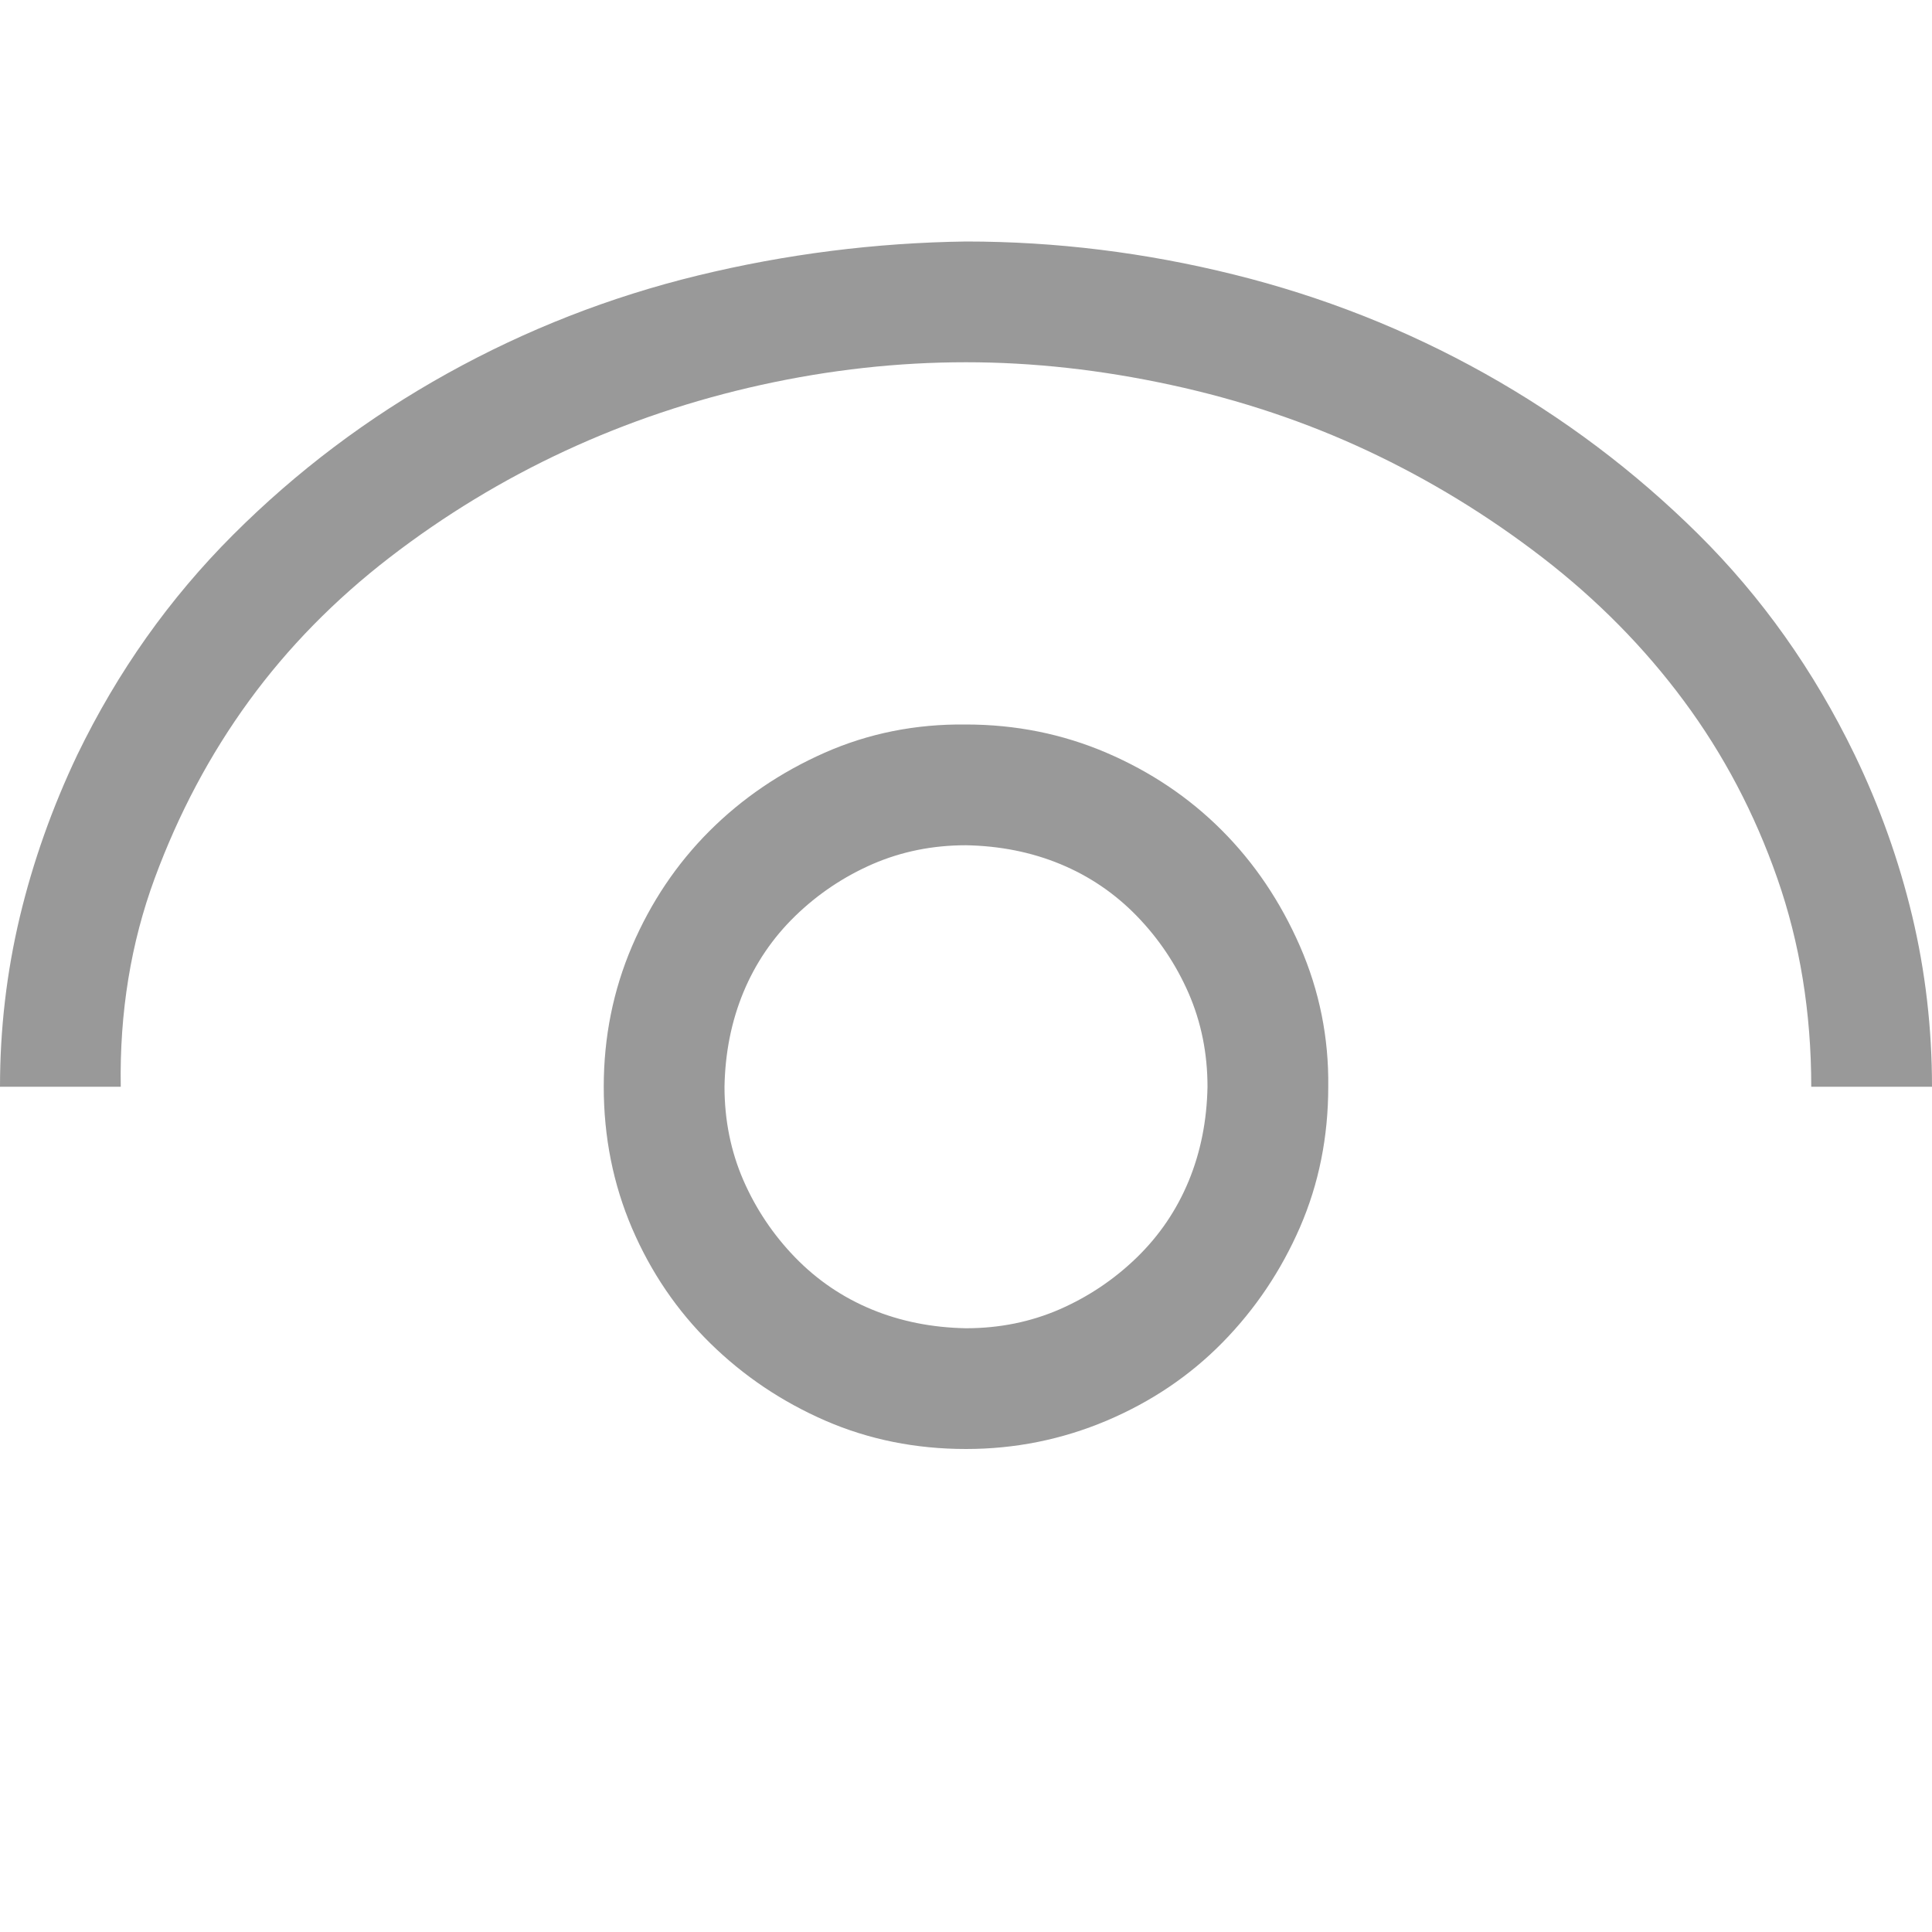
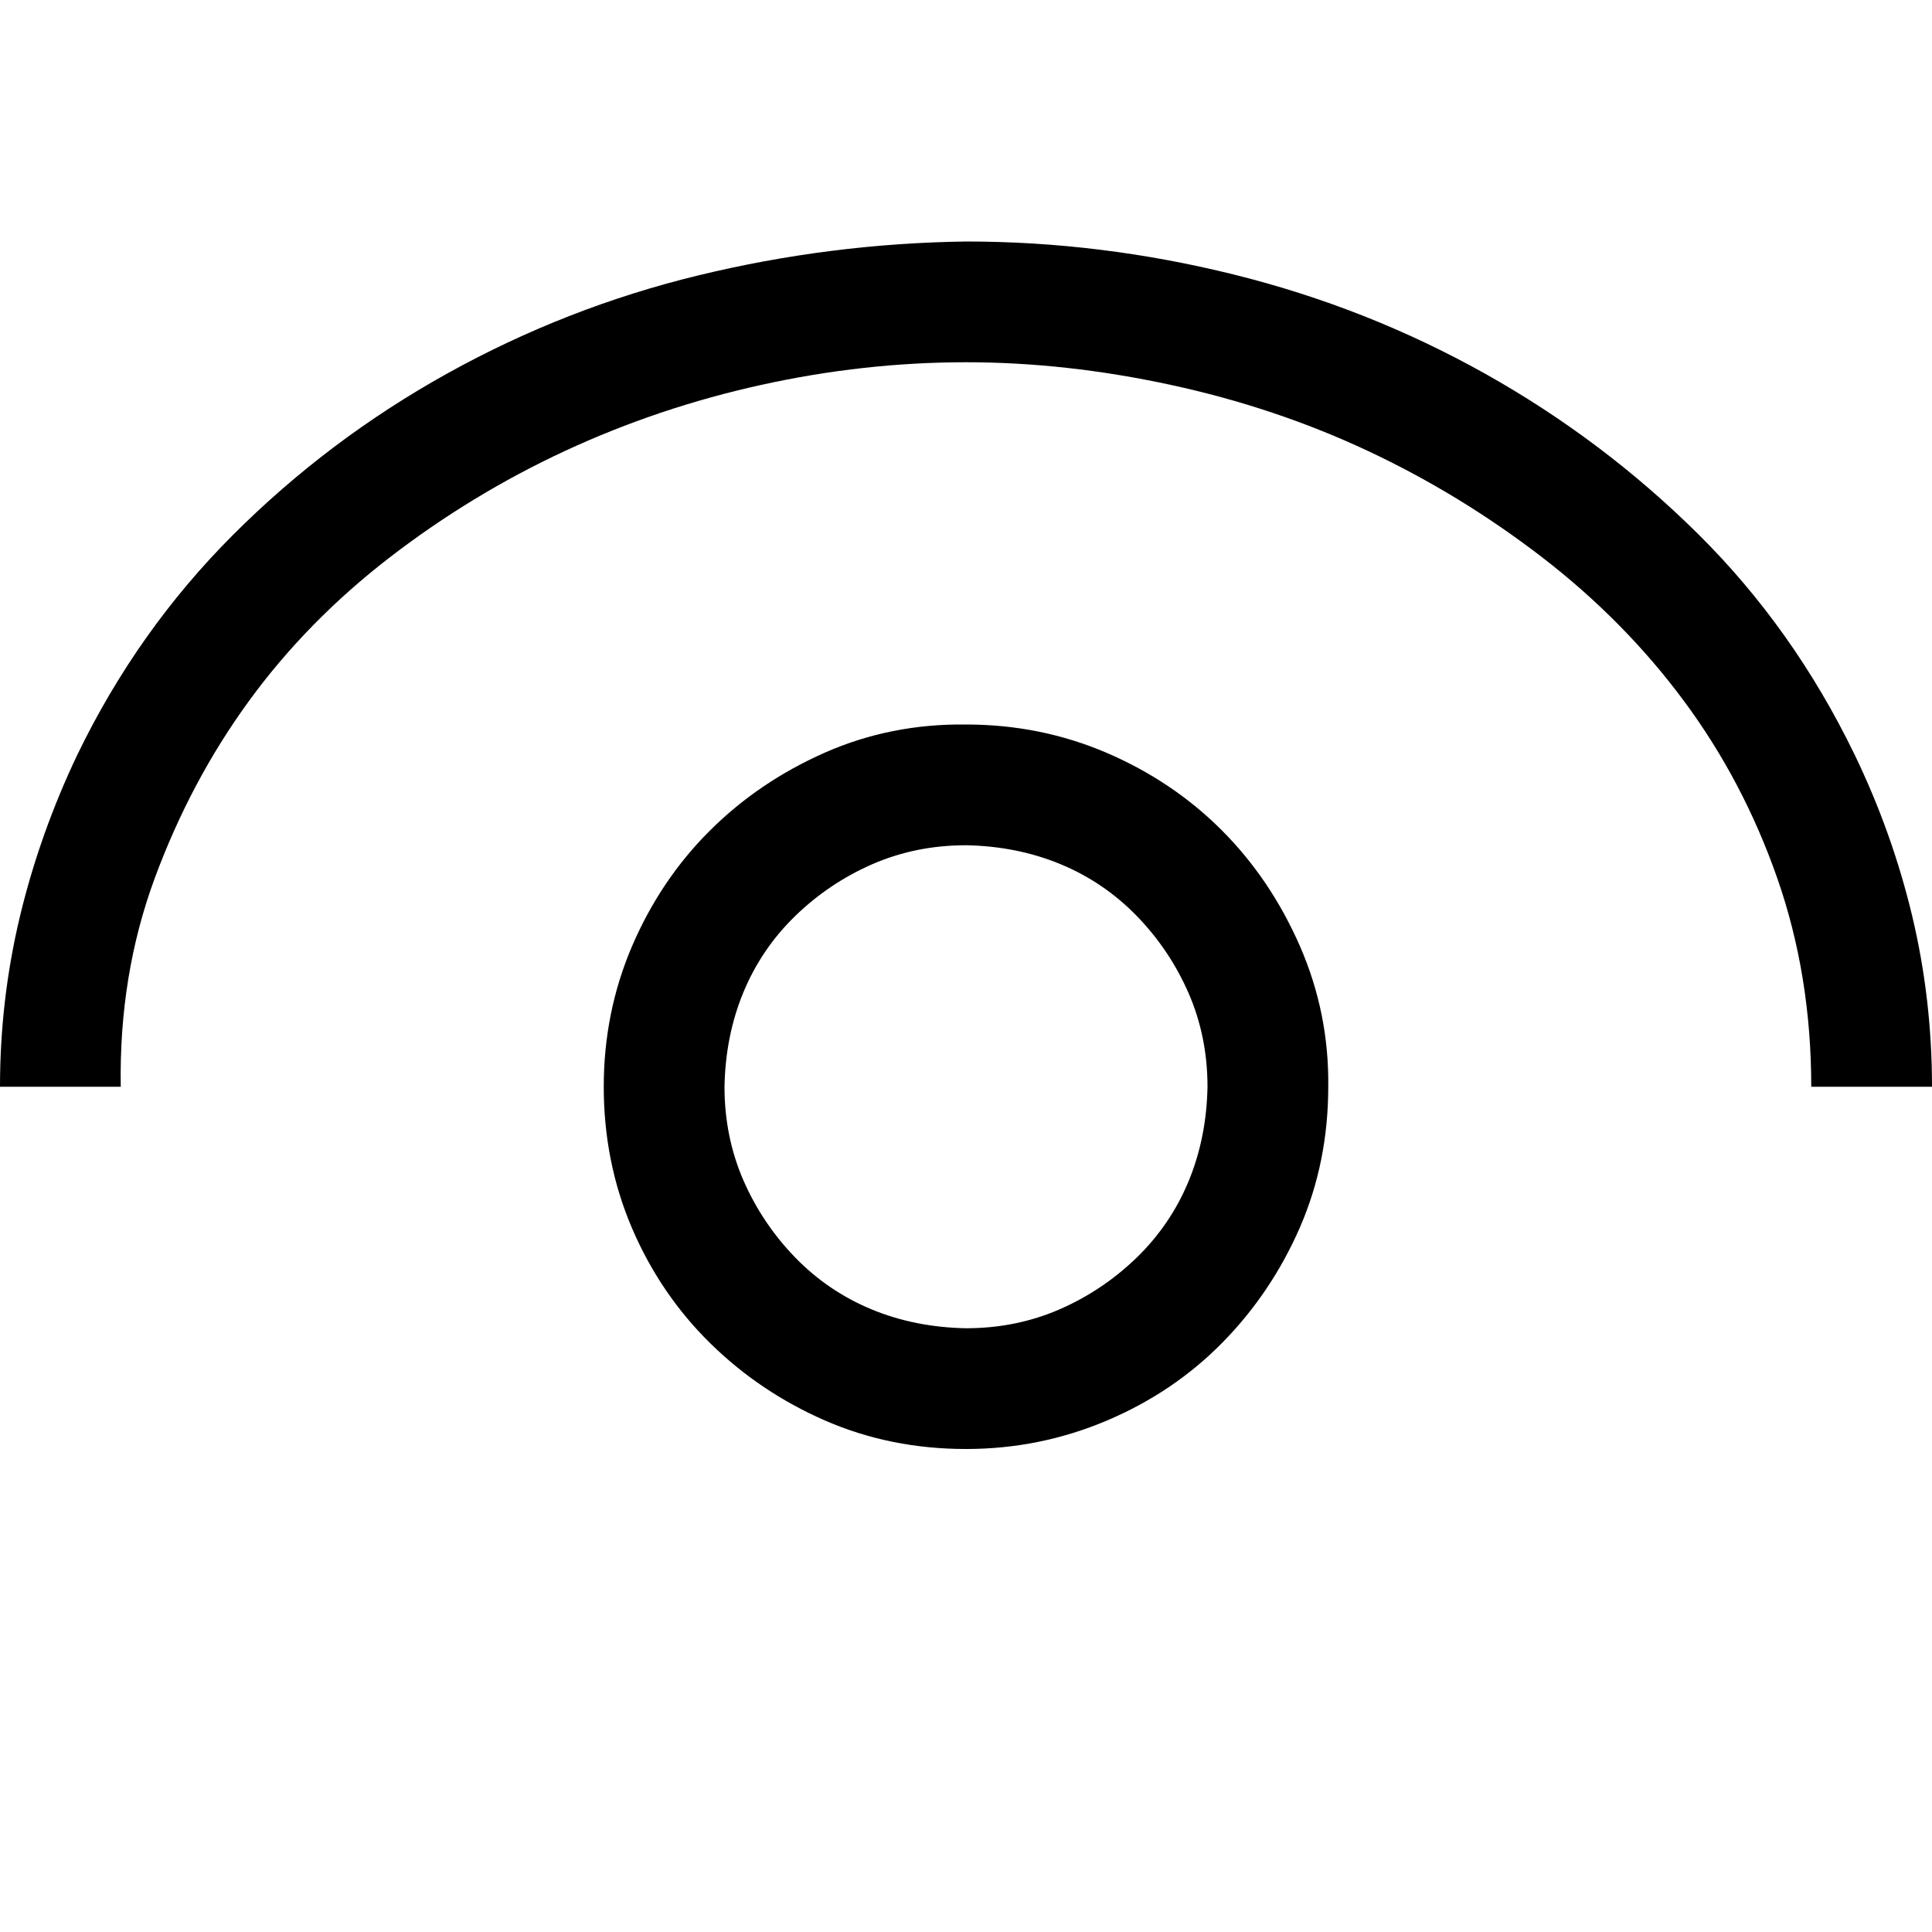
- <svg xmlns="http://www.w3.org/2000/svg" width="28" height="28" viewBox="0 0 28 28" fill="none">
-   <path d="M14 10.5C14.72 10.5 15.399 10.637 16.037 10.91C16.675 11.184 17.231 11.557 17.705 12.031C18.179 12.505 18.557 13.066 18.84 13.713C19.122 14.36 19.259 15.039 19.25 15.75C19.25 16.479 19.113 17.158 18.84 17.787C18.566 18.416 18.193 18.972 17.719 19.455C17.245 19.938 16.684 20.316 16.037 20.59C15.39 20.863 14.711 21 14 21C13.271 21 12.592 20.863 11.963 20.59C11.334 20.316 10.778 19.943 10.295 19.469C9.812 18.995 9.434 18.439 9.16 17.801C8.887 17.163 8.75 16.479 8.75 15.75C8.75 15.03 8.887 14.351 9.16 13.713C9.434 13.075 9.807 12.519 10.281 12.045C10.755 11.571 11.311 11.193 11.949 10.91C12.587 10.628 13.271 10.491 14 10.5ZM14 19.25C14.483 19.25 14.934 19.159 15.354 18.977C15.773 18.794 16.146 18.544 16.475 18.225C16.803 17.906 17.053 17.537 17.227 17.117C17.4 16.698 17.491 16.242 17.5 15.75C17.5 15.267 17.409 14.816 17.227 14.396C17.044 13.977 16.794 13.604 16.475 13.275C16.156 12.947 15.787 12.697 15.367 12.523C14.948 12.35 14.492 12.259 14 12.25C13.517 12.25 13.066 12.341 12.646 12.523C12.227 12.706 11.854 12.956 11.525 13.275C11.197 13.594 10.947 13.963 10.773 14.383C10.6 14.802 10.509 15.258 10.5 15.75C10.5 16.233 10.591 16.684 10.773 17.104C10.956 17.523 11.206 17.896 11.525 18.225C11.844 18.553 12.213 18.803 12.633 18.977C13.052 19.15 13.508 19.241 14 19.25ZM14 3.5C15.303 3.5 16.598 3.66 17.883 3.979C19.168 4.298 20.38 4.776 21.52 5.414C22.659 6.052 23.689 6.827 24.609 7.738C25.53 8.65 26.287 9.716 26.879 10.938C27.244 11.694 27.521 12.473 27.713 13.275C27.904 14.078 28 14.902 28 15.75H26.25C26.25 14.675 26.086 13.667 25.758 12.729C25.43 11.79 24.979 10.933 24.404 10.158C23.83 9.383 23.146 8.691 22.354 8.08C21.561 7.469 20.717 6.954 19.824 6.535C18.931 6.116 17.979 5.797 16.967 5.578C15.955 5.359 14.966 5.25 14 5.25C13.016 5.25 12.027 5.359 11.033 5.578C10.04 5.797 9.092 6.116 8.189 6.535C7.287 6.954 6.439 7.469 5.646 8.08C4.854 8.691 4.174 9.383 3.609 10.158C3.044 10.933 2.589 11.79 2.242 12.729C1.896 13.667 1.732 14.675 1.75 15.75H0C0 14.912 0.096 14.091 0.287 13.289C0.479 12.487 0.757 11.703 1.121 10.938C1.704 9.734 2.456 8.673 3.377 7.752C4.298 6.831 5.332 6.052 6.48 5.414C7.629 4.776 8.841 4.302 10.117 3.992C11.393 3.682 12.688 3.518 14 3.5Z" fill="#999999" />
+ <svg xmlns="http://www.w3.org/2000/svg" width="28" height="28" viewBox="0 0 28 28" fill="inherit">
+   <path d="M14 10.5C14.72 10.5 15.399 10.637 16.037 10.91C16.675 11.184 17.231 11.557 17.705 12.031C18.179 12.505 18.557 13.066 18.84 13.713C19.122 14.36 19.259 15.039 19.25 15.75C19.25 16.479 19.113 17.158 18.84 17.787C18.566 18.416 18.193 18.972 17.719 19.455C17.245 19.938 16.684 20.316 16.037 20.59C15.39 20.863 14.711 21 14 21C13.271 21 12.592 20.863 11.963 20.59C11.334 20.316 10.778 19.943 10.295 19.469C9.812 18.995 9.434 18.439 9.16 17.801C8.887 17.163 8.75 16.479 8.75 15.75C8.75 15.03 8.887 14.351 9.16 13.713C9.434 13.075 9.807 12.519 10.281 12.045C10.755 11.571 11.311 11.193 11.949 10.91C12.587 10.628 13.271 10.491 14 10.5ZM14 19.25C14.483 19.25 14.934 19.159 15.354 18.977C15.773 18.794 16.146 18.544 16.475 18.225C16.803 17.906 17.053 17.537 17.227 17.117C17.4 16.698 17.491 16.242 17.5 15.75C17.5 15.267 17.409 14.816 17.227 14.396C17.044 13.977 16.794 13.604 16.475 13.275C16.156 12.947 15.787 12.697 15.367 12.523C14.948 12.35 14.492 12.259 14 12.25C13.517 12.25 13.066 12.341 12.646 12.523C12.227 12.706 11.854 12.956 11.525 13.275C11.197 13.594 10.947 13.963 10.773 14.383C10.6 14.802 10.509 15.258 10.5 15.75C10.5 16.233 10.591 16.684 10.773 17.104C10.956 17.523 11.206 17.896 11.525 18.225C11.844 18.553 12.213 18.803 12.633 18.977C13.052 19.15 13.508 19.241 14 19.25ZM14 3.5C15.303 3.5 16.598 3.66 17.883 3.979C19.168 4.298 20.38 4.776 21.52 5.414C22.659 6.052 23.689 6.827 24.609 7.738C25.53 8.65 26.287 9.716 26.879 10.938C27.244 11.694 27.521 12.473 27.713 13.275C27.904 14.078 28 14.902 28 15.75H26.25C26.25 14.675 26.086 13.667 25.758 12.729C25.43 11.79 24.979 10.933 24.404 10.158C23.83 9.383 23.146 8.691 22.354 8.08C21.561 7.469 20.717 6.954 19.824 6.535C18.931 6.116 17.979 5.797 16.967 5.578C15.955 5.359 14.966 5.25 14 5.25C13.016 5.25 12.027 5.359 11.033 5.578C10.04 5.797 9.092 6.116 8.189 6.535C7.287 6.954 6.439 7.469 5.646 8.08C4.854 8.691 4.174 9.383 3.609 10.158C3.044 10.933 2.589 11.79 2.242 12.729C1.896 13.667 1.732 14.675 1.75 15.75H0C0 14.912 0.096 14.091 0.287 13.289C0.479 12.487 0.757 11.703 1.121 10.938C1.704 9.734 2.456 8.673 3.377 7.752C4.298 6.831 5.332 6.052 6.48 5.414C7.629 4.776 8.841 4.302 10.117 3.992C11.393 3.682 12.688 3.518 14 3.5Z" fill="inherit" />
</svg>
